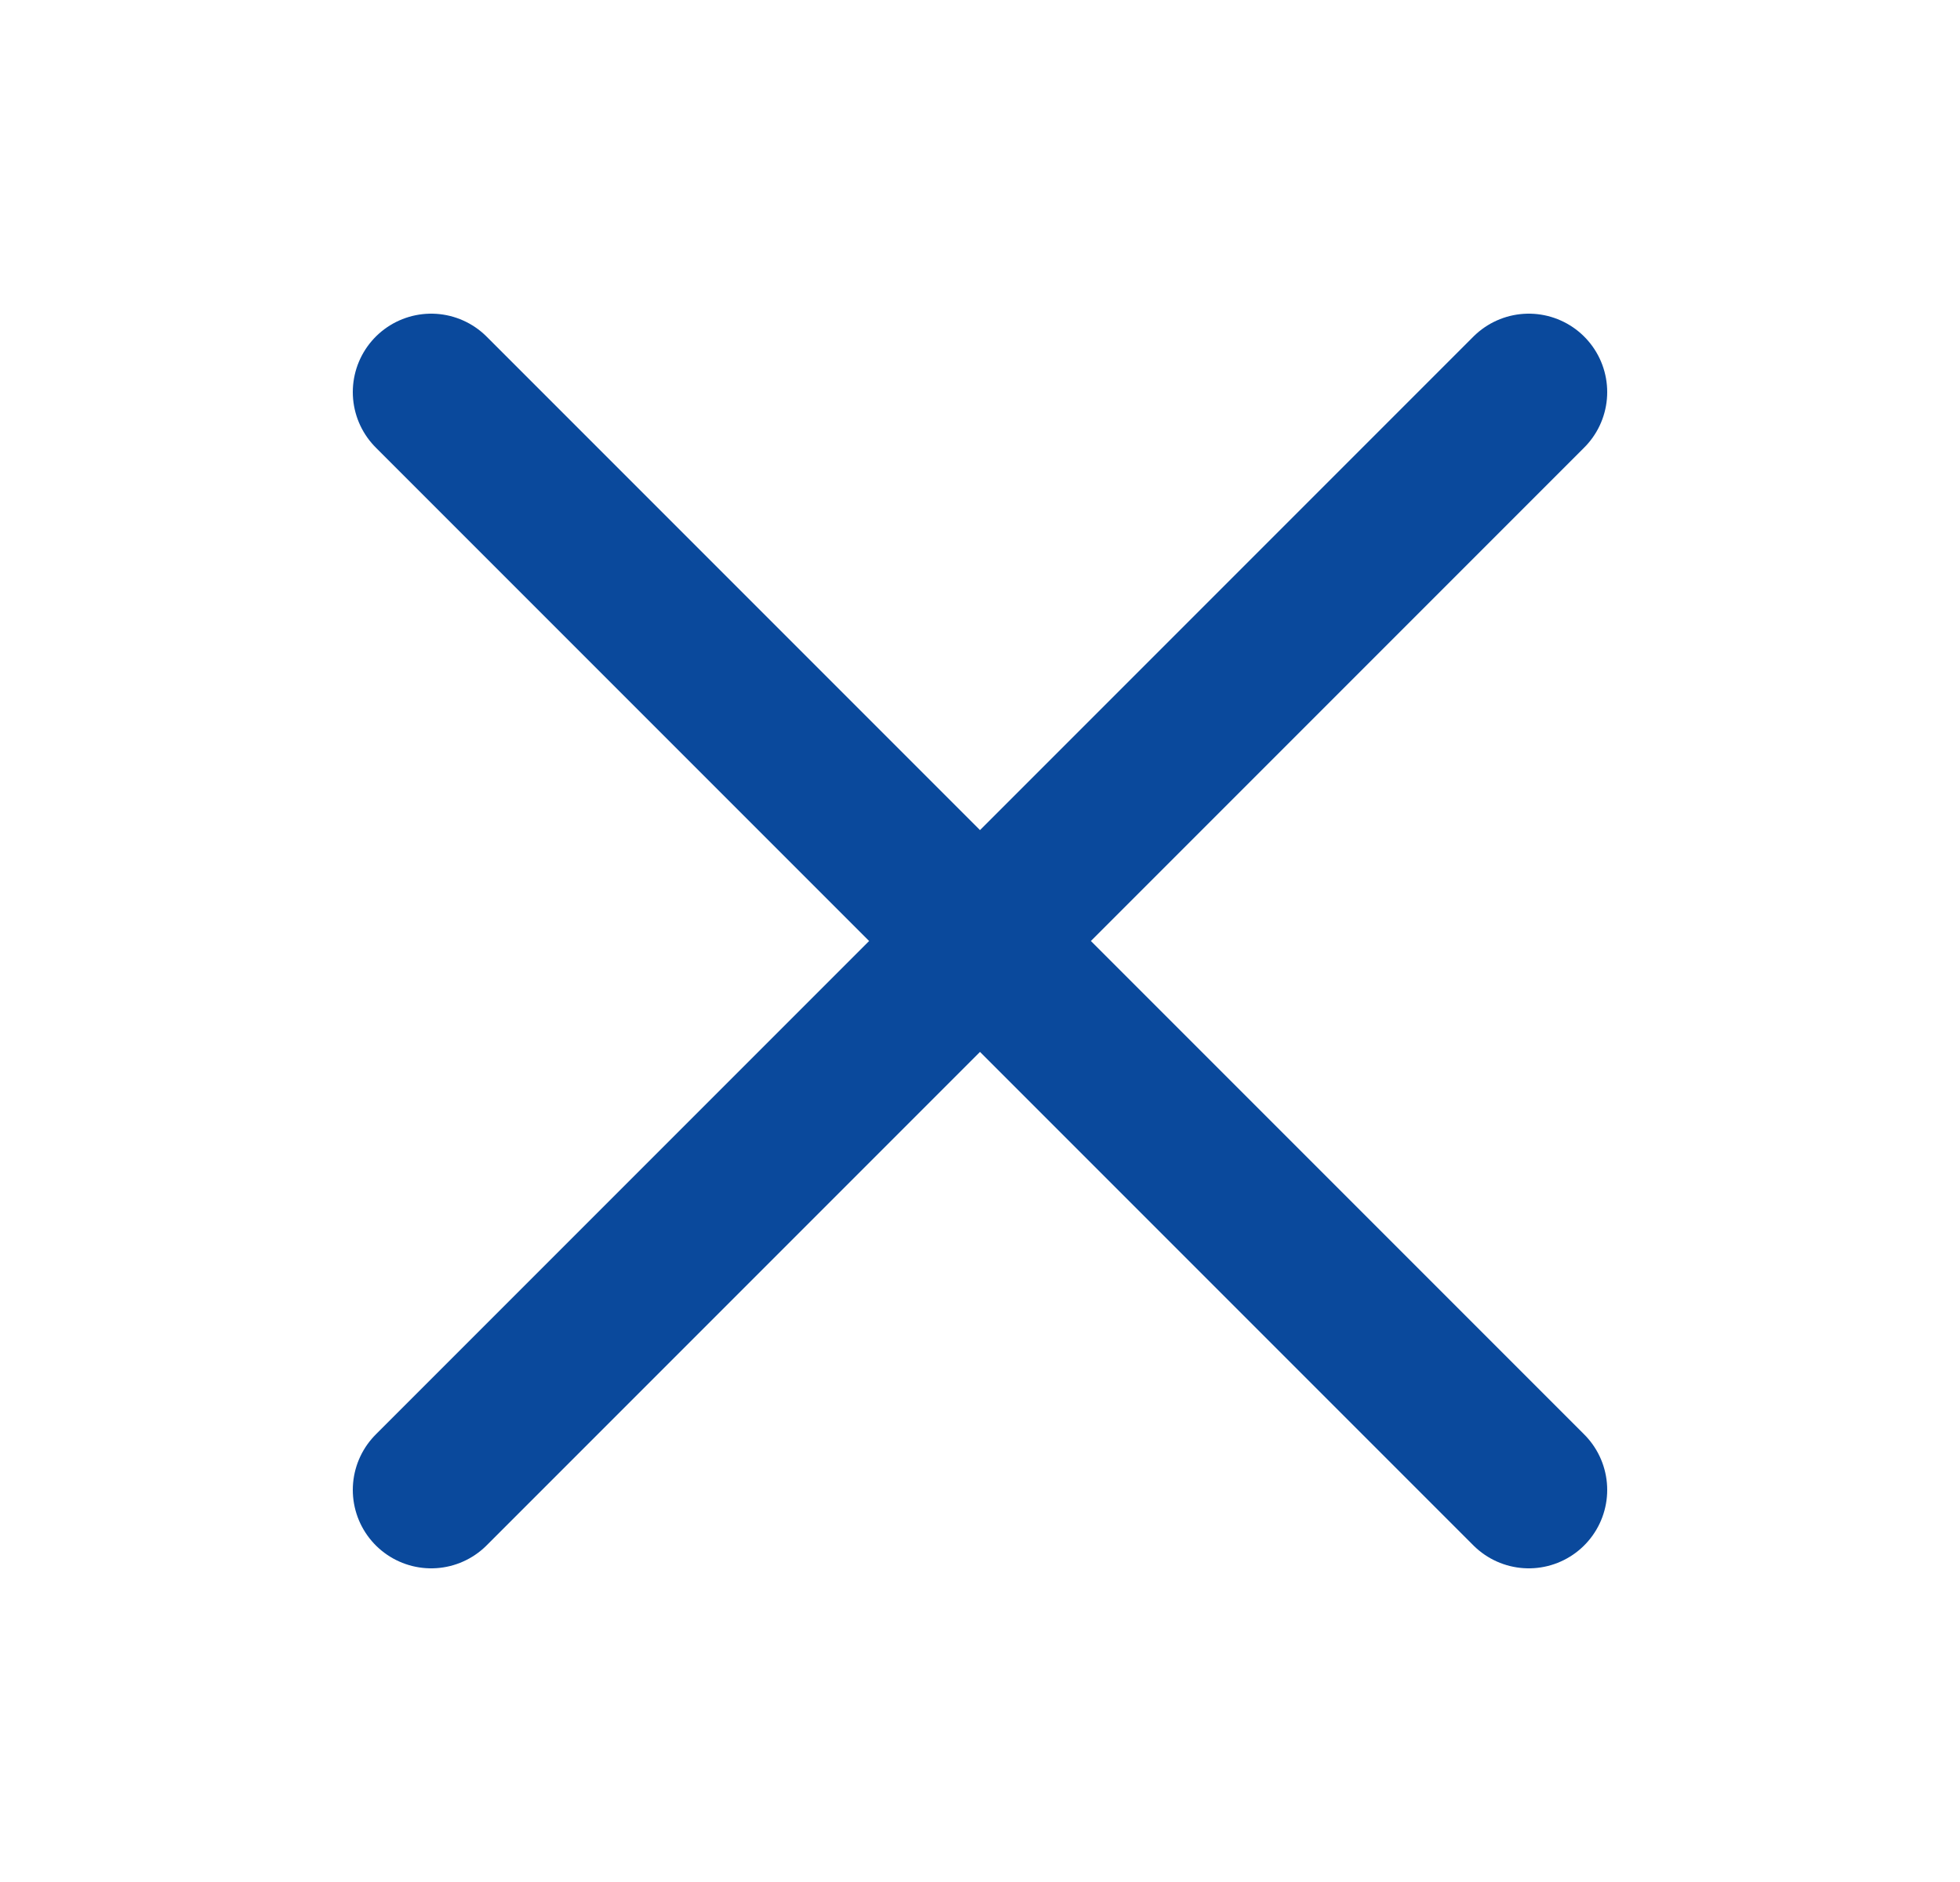
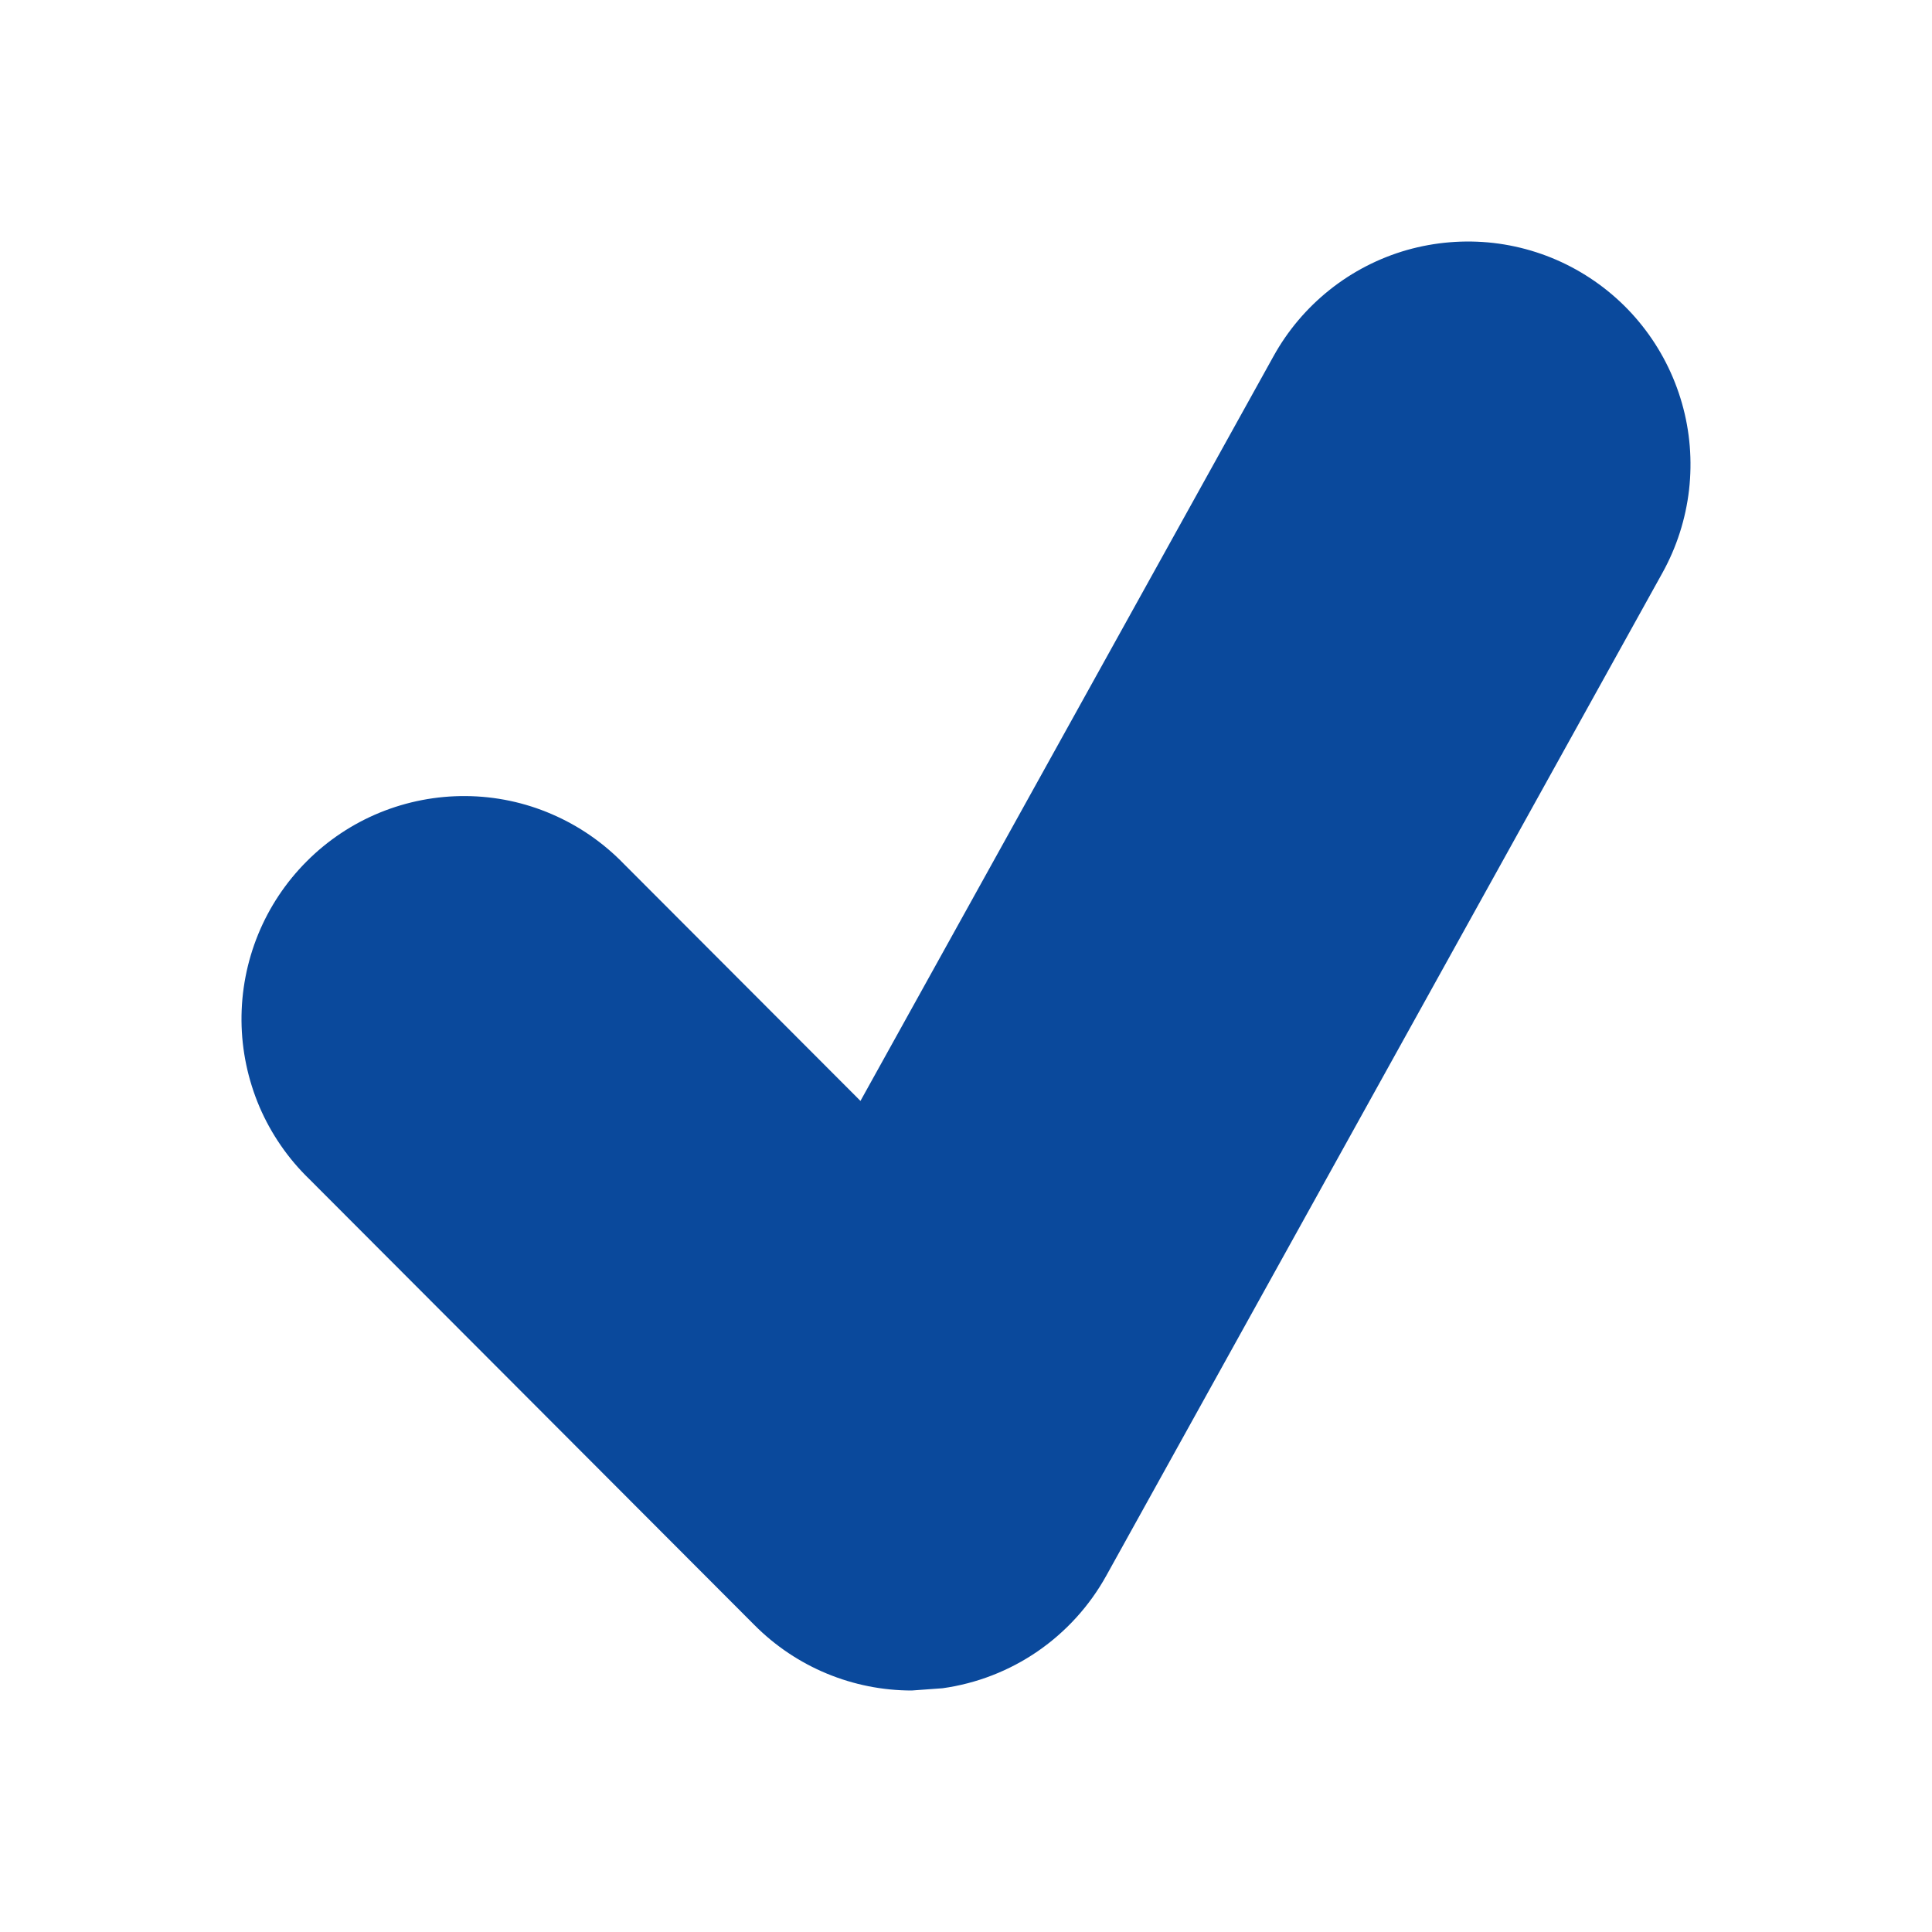
- <svg xmlns="http://www.w3.org/2000/svg" width="25" height="24" viewBox="0 0 25 24" fill="none">
-   <path d="M19.5 19L5.5 5M19.5 5L5.5 19" stroke="#0A499C" stroke-width="2" stroke-linecap="round" />
+ <svg xmlns="http://www.w3.org/2000/svg" width="24" height="24" viewBox="0 0 24 24" fill="none">
+   <path d="M19.579 3.349C19.262 3.172 18.913 3.06 18.552 3.018C18.192 2.977 17.826 3.007 17.477 3.106C17.128 3.206 16.802 3.374 16.518 3.6C16.233 3.827 15.996 4.107 15.82 4.425L10.689 13.676L7.752 10.734C7.497 10.47 7.192 10.259 6.855 10.114C6.518 9.968 6.155 9.892 5.788 9.889C5.421 9.886 5.057 9.956 4.717 10.095C4.378 10.234 4.069 10.44 3.81 10.7C3.55 10.96 3.345 11.269 3.206 11.609C3.067 11.95 2.997 12.314 3 12.682C3.003 13.049 3.08 13.413 3.224 13.751C3.369 14.088 3.58 14.394 3.844 14.649L9.372 20.187C9.894 20.712 10.599 21 11.326 21L11.709 20.972C12.132 20.913 12.537 20.756 12.889 20.514C13.242 20.271 13.534 19.95 13.742 19.575L20.652 7.115C20.828 6.797 20.94 6.448 20.982 6.086C21.023 5.725 20.994 5.359 20.894 5.01C20.794 4.66 20.627 4.333 20.401 4.048C20.176 3.763 19.896 3.526 19.579 3.349Z" fill="#0A499C" />
</svg>
